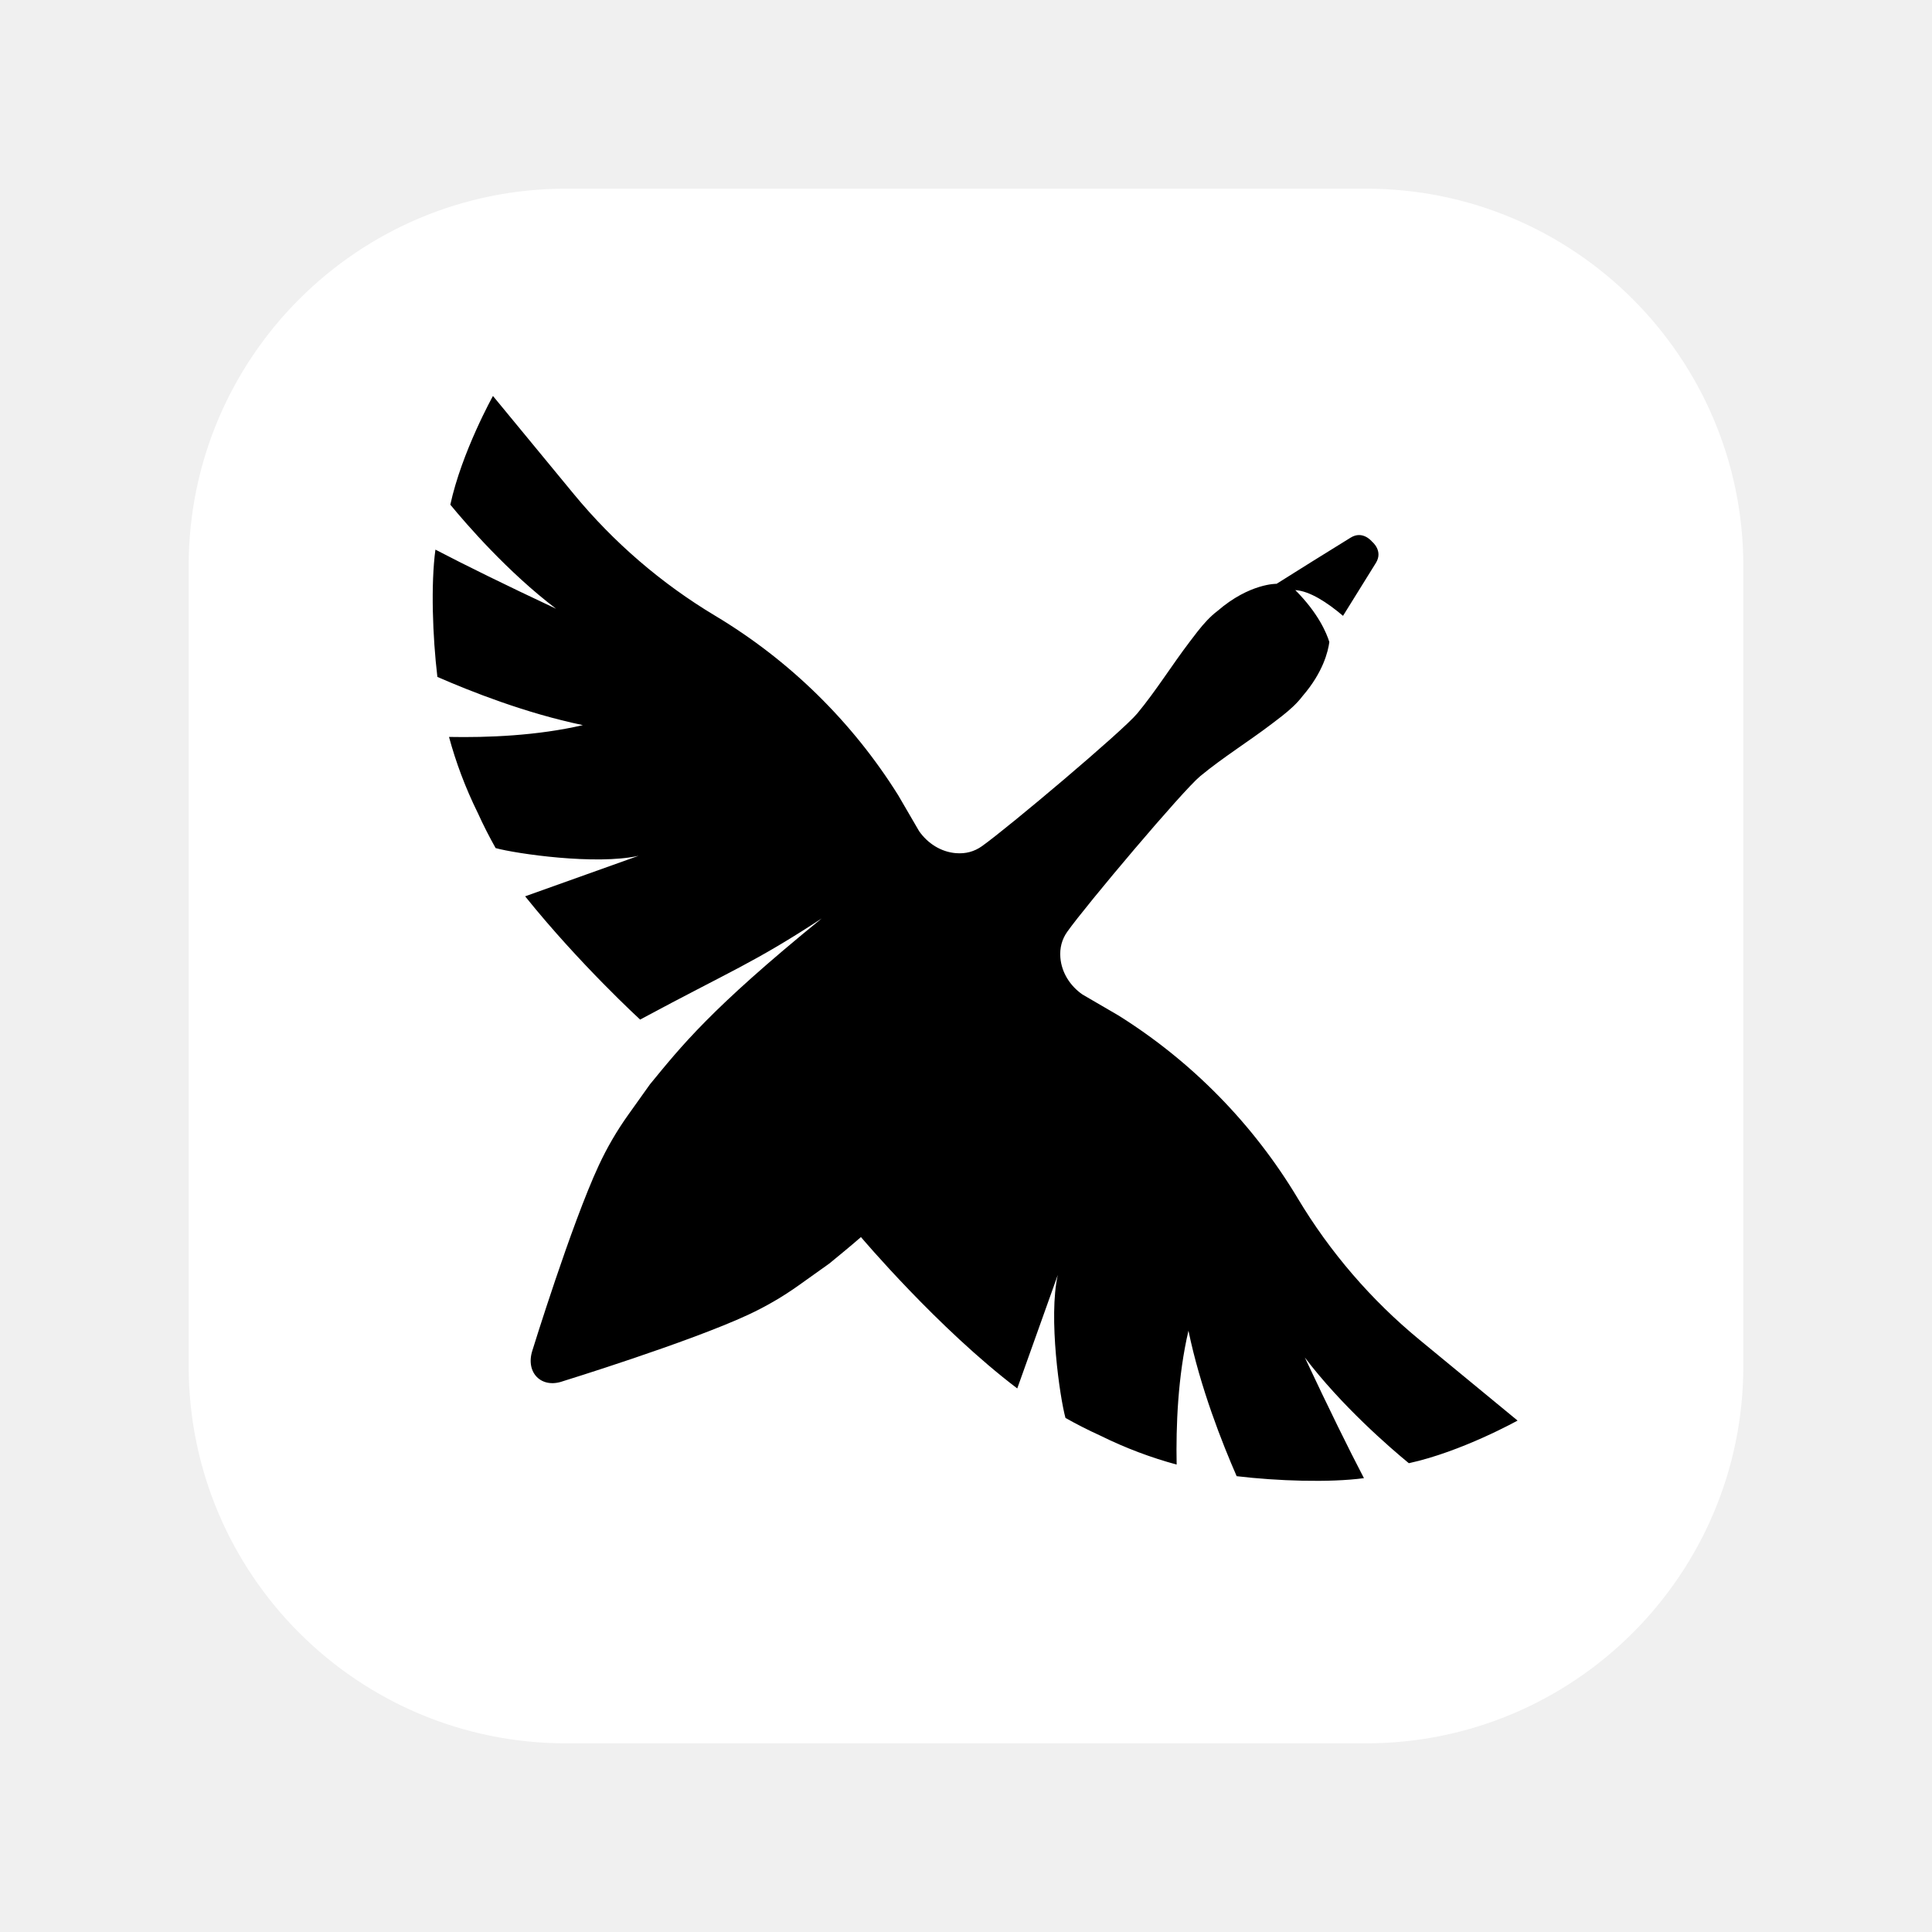
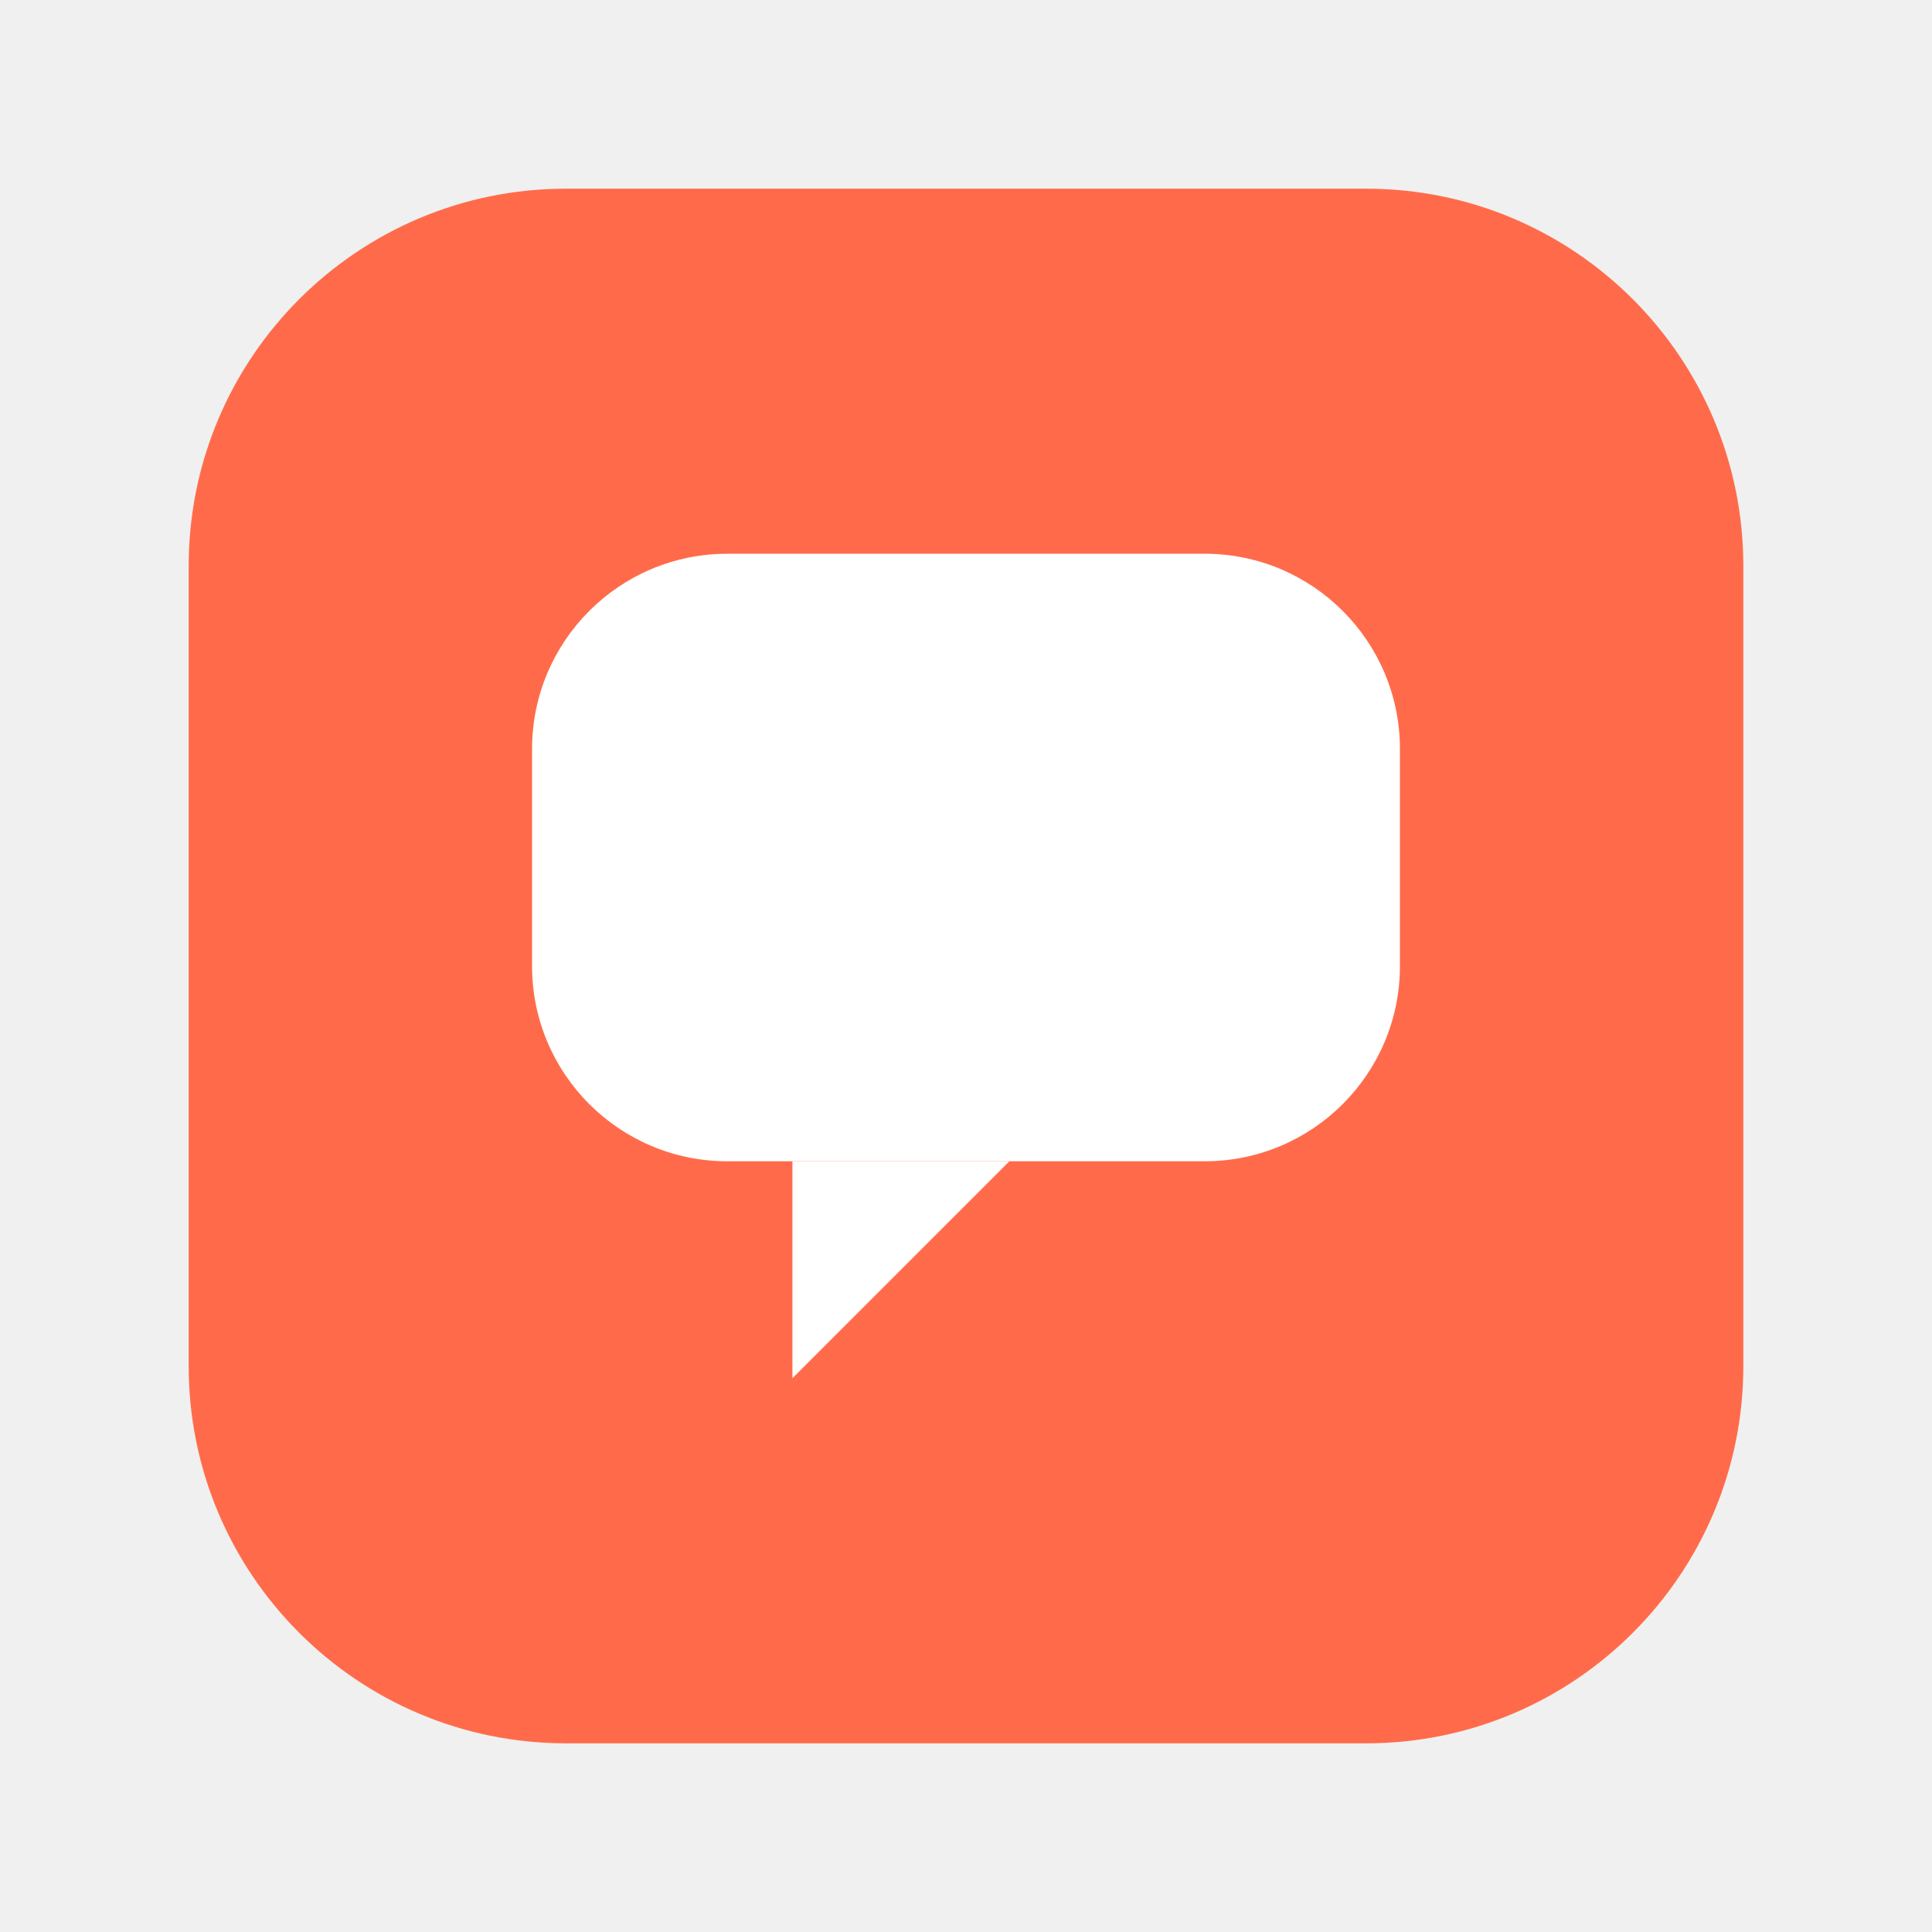
<svg xmlns="http://www.w3.org/2000/svg" width="2048" height="2048" viewBox="0 0 2048 2048">
-   <rect x="200" y="200" width="1648" height="1648" rx="400" ry="400" fill="#ffffff" stroke="none" />
-   <g transform="translate(128, 94) scale(3)">
-     <path d="M455.145 485.687C473.786 481.639 493.559 470.622 493.559 470.622L458.952 442.115C441.844 428.034 427.282 411.116 415.898 392.108C400.167 365.845 378.431 343.683 352.485 327.445L339.813 320.066C335.471 317.048 332.444 312.344 332.013 307.037C331.737 303.615 332.557 300.556 334.47 297.864C341.068 288.564 375.172 248.097 381.422 242.926C389.471 236.273 398.44 230.739 406.761 224.403C407.944 223.501 409.131 222.604 410.3 221.689C410.341 221.648 410.4 221.616 410.436 221.58C413.106 219.472 415.626 217.233 417.629 214.578C424.862 206.202 426.62 198.797 427.051 195.52C426.072 192.366 423.153 185.314 415.018 177.179C420.117 177.492 426.29 181.525 431.887 186.27C435.644 180.265 439.578 173.92 443.507 167.562C446.131 163.315 442.238 160.138 442.129 160.039L442.107 160.034C442.107 160.034 442.107 160.016 442.102 160.012C442.002 159.903 438.825 156.01 434.588 158.634C425.528 164.24 416.473 169.851 408.42 174.949C408.42 174.949 398.875 174.75 387.572 184.512C384.912 186.52 382.673 189.039 380.57 191.704C380.529 191.745 380.493 191.799 380.461 191.84C379.541 193.005 378.644 194.192 377.747 195.38C371.406 203.705 365.877 212.67 359.224 220.719C354.057 226.973 313.586 261.072 304.286 267.671C301.594 269.584 298.539 270.408 295.113 270.127C289.811 269.701 285.102 266.669 282.083 262.328L274.705 249.656C258.467 223.701 236.305 201.974 210.042 186.243C191.034 174.859 174.12 160.292 160.035 143.188L131.519 108.581C131.519 108.581 120.497 128.35 116.454 146.995C122.078 153.834 136.749 170.807 153.826 183.769C135.466 175.135 121.893 168.459 111.188 162.876C109.538 175.085 110.182 193.549 111.881 207.848C123.47 212.919 143.202 220.732 163.289 224.884C147.222 228.641 129.597 229.325 115.987 229.058C118.385 237.909 121.72 246.937 126.207 256.019C128.115 260.22 130.204 264.322 132.461 268.337C139.663 270.318 167.939 274.437 182.985 271.056C168.016 276.4 142.885 285.378 142.885 285.378C162.187 309.393 183.52 328.931 183.52 328.931C215.969 311.483 223.366 309.099 247.703 293.182C208.292 325.251 198.063 338.344 187 351.8L179.291 362.618C175.285 368.238 171.809 374.207 168.904 380.465C159.183 401.381 145.423 445.949 145.423 445.949C142.967 453.717 148.659 459.41 156.2 456.727C156.2 456.727 200.76 442.967 221.684 433.246C227.939 430.336 233.917 426.86 239.532 422.858L250.35 415.149C253.98 412.163 257.588 409.235 261.549 405.782C261.549 405.782 288.782 438.045 316.776 459.269C316.776 459.269 325.755 434.139 331.098 419.169C327.712 434.22 331.832 462.496 333.817 469.693C337.823 471.95 341.934 474.039 346.135 475.947C355.222 480.438 364.245 483.77 373.097 486.167C372.834 472.553 373.514 454.932 377.271 438.866C381.422 458.952 389.231 478.689 394.307 490.273C408.605 491.973 427.069 492.616 439.279 490.966C433.695 480.262 427.019 466.679 418.386 448.329C431.347 465.406 448.32 480.076 455.159 485.7L455.145 485.687Z" fill="black" />
+   <rect x="200" y="200" width="1648" height="1648" rx="400" ry="400" fill="#FF6B4A" stroke="none" />
+   <g transform="translate(334, 265) scale(2.3)">
+     <rect x="100" y="140" width="400" height="280" rx="90" fill="#ffffff" />
+     <path d="M220 420L220 520L320 420Z" fill="#ffffff" />
  </g>
</svg>
